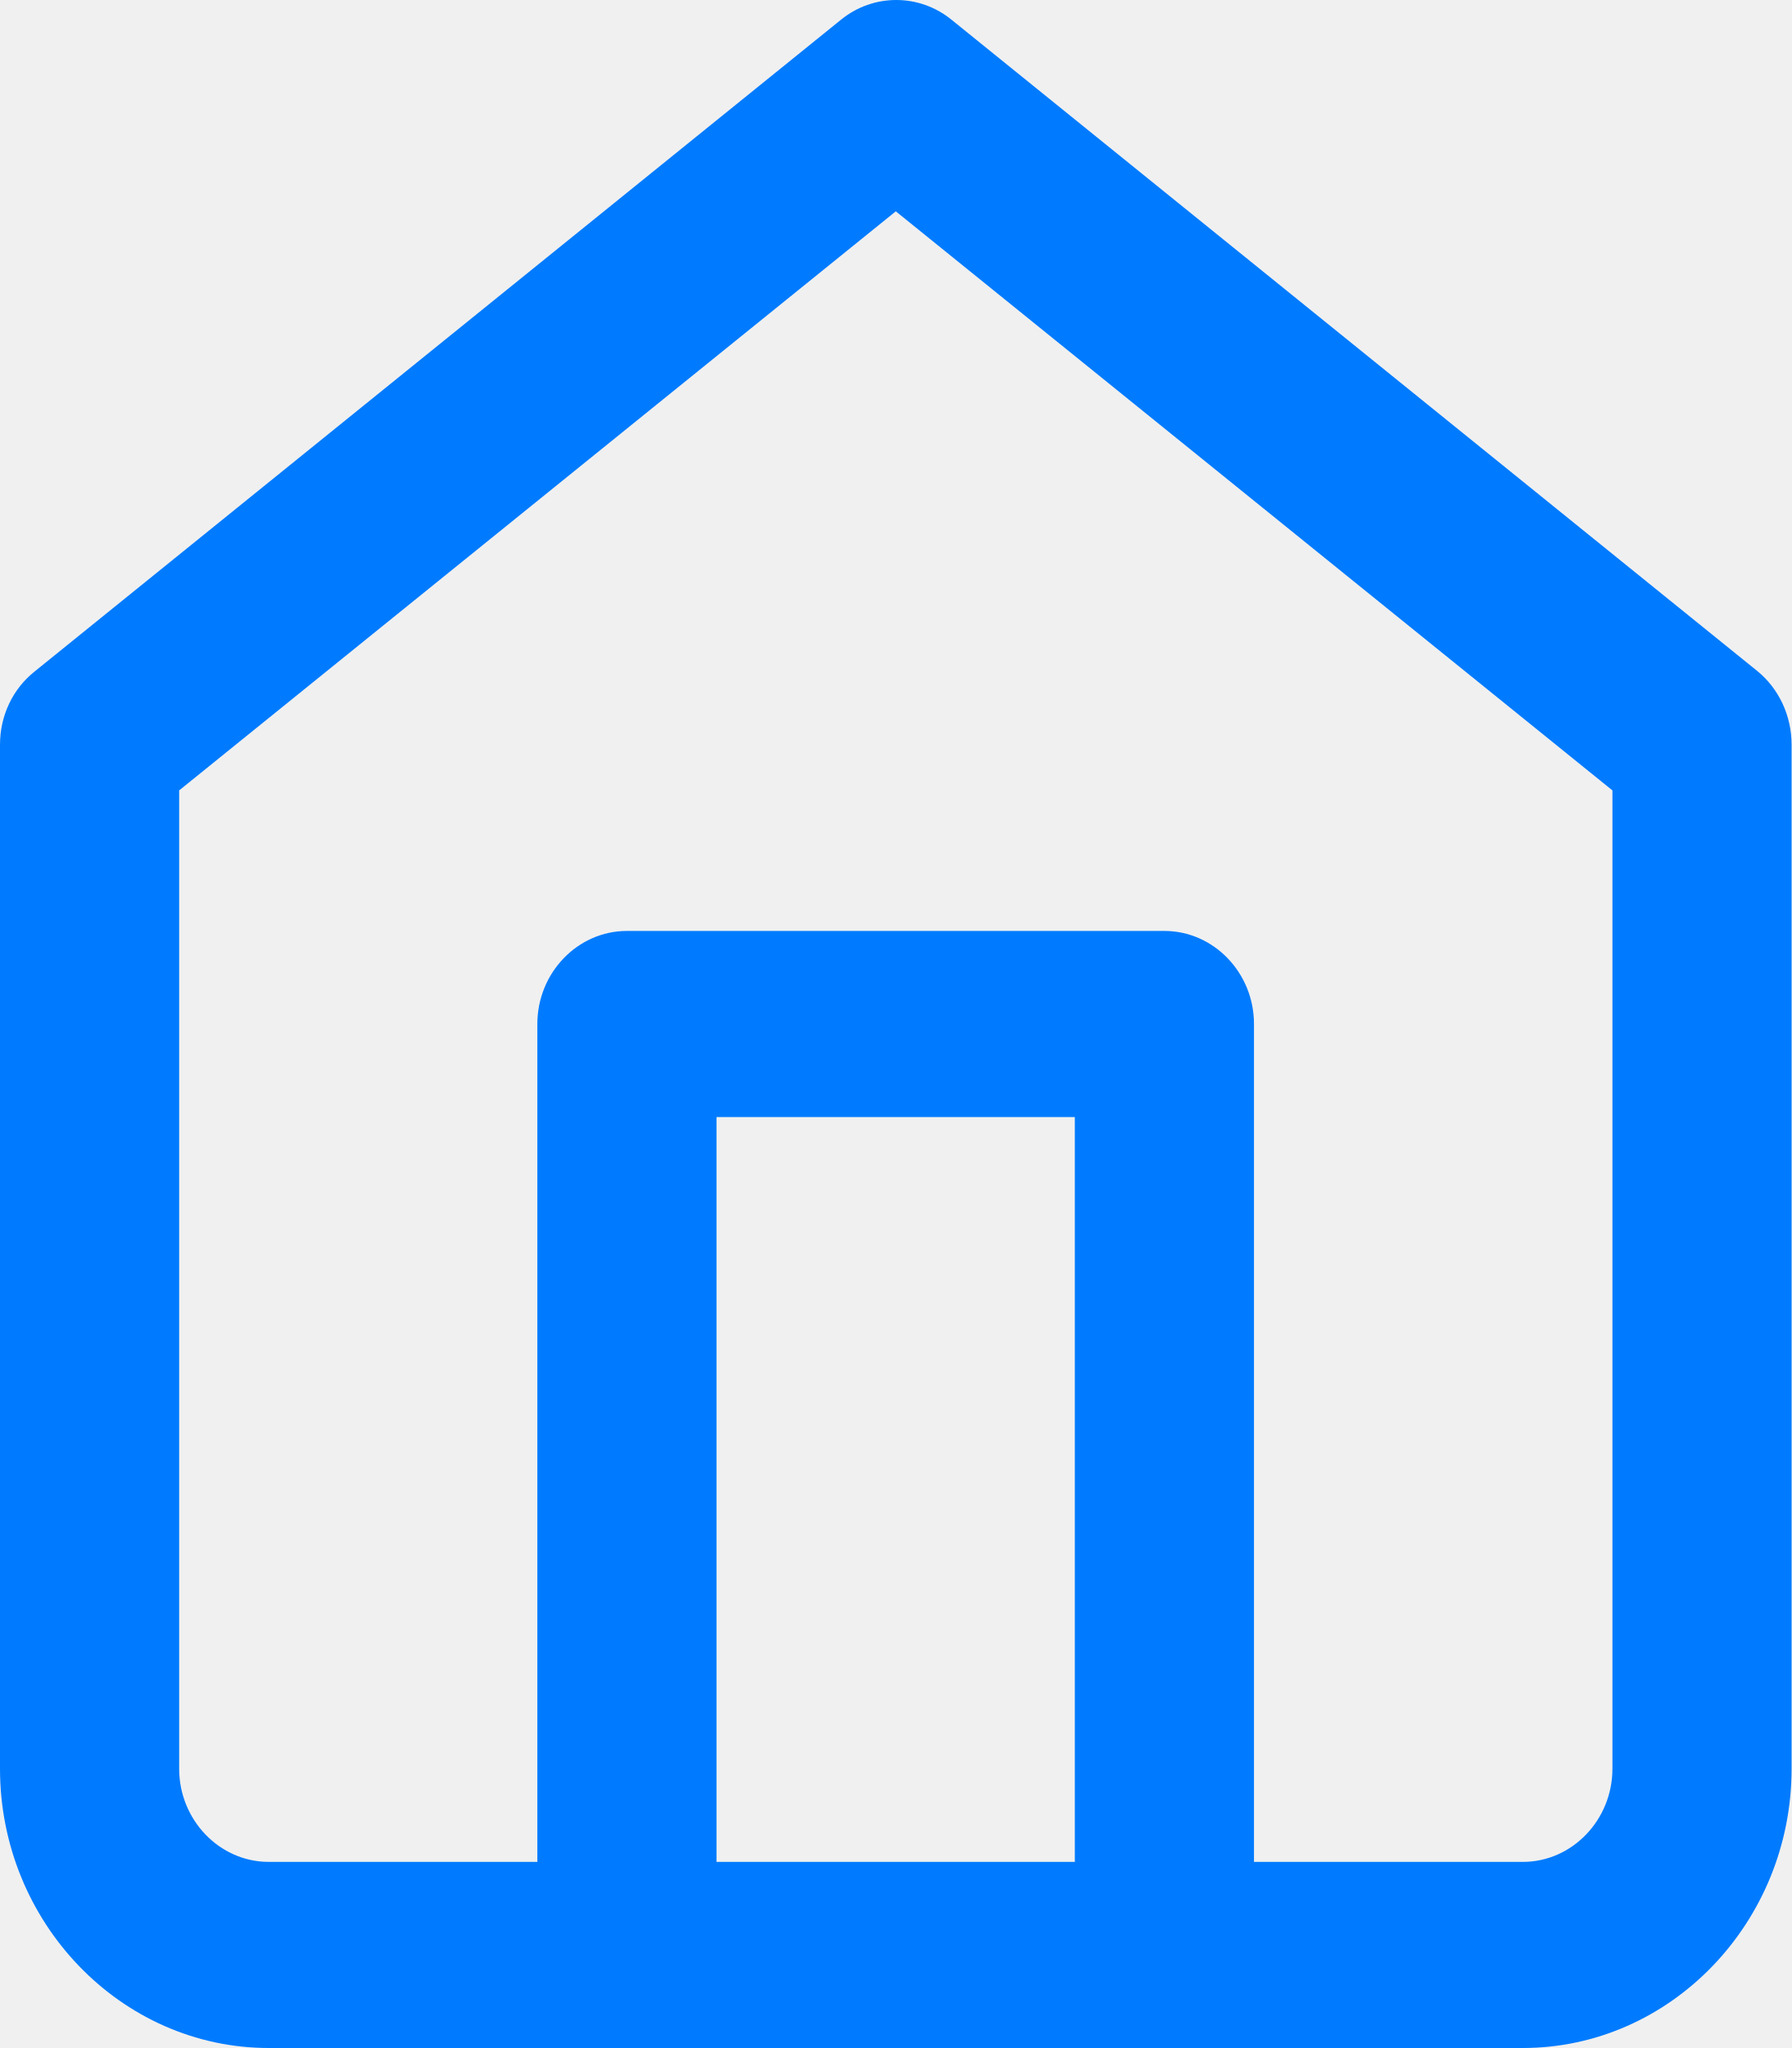
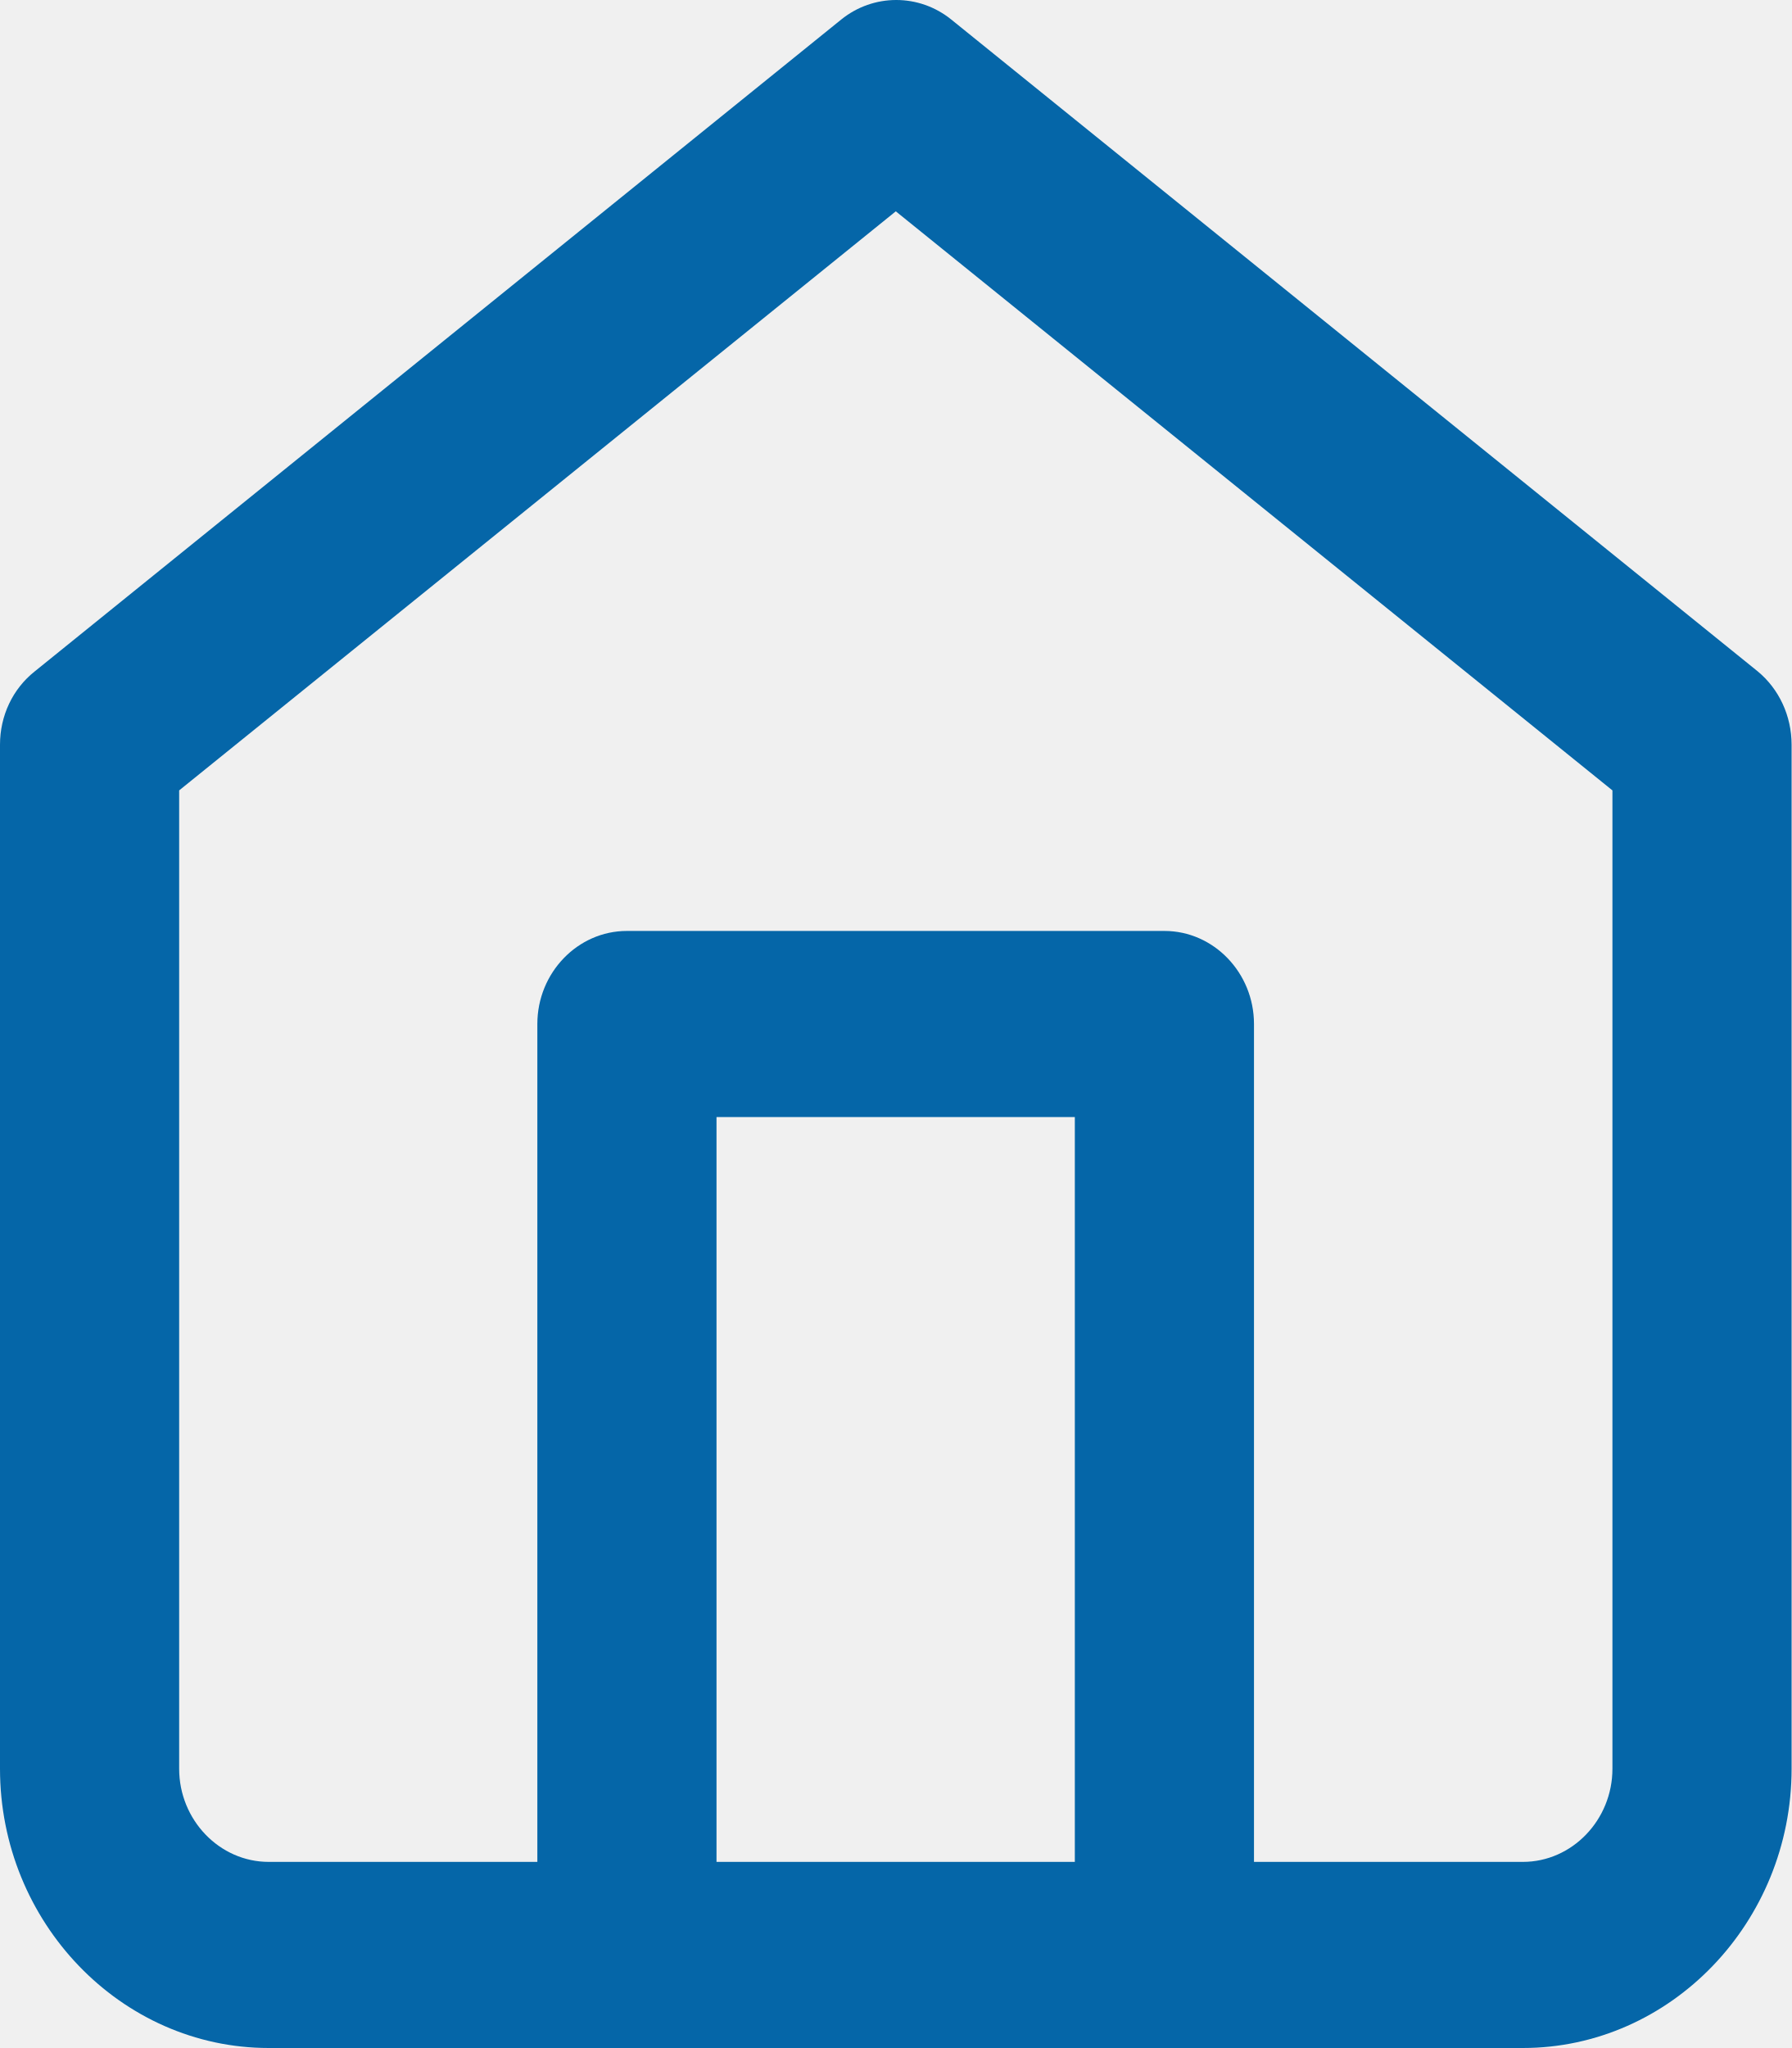
<svg xmlns="http://www.w3.org/2000/svg" width="14" height="16" viewBox="0 0 14 16" fill="none">
  <g clip-path="url(#clip0)">
-     <path d="M11.9 16H2.1C0.945 16 0 15.018 0 13.818V5.818C0 5.593 0.098 5.382 0.273 5.244L6.573 0.153C6.825 -0.051 7.182 -0.051 7.434 0.153L13.734 5.244C13.902 5.382 14 5.593 14 5.818V13.818C14 15.018 13.055 16 11.9 16ZM1.4 6.175V13.818C1.4 14.218 1.715 14.546 2.1 14.546H11.9C12.285 14.546 12.6 14.218 12.6 13.818V6.175L7 1.651L1.4 6.175Z" fill="#007BFF" />
-     <path d="M9.099 16C8.714 16 8.399 15.673 8.399 15.273V8.727H5.599V15.273C5.599 15.673 5.284 16 4.899 16C4.514 16 4.199 15.673 4.199 15.273V8C4.199 7.6 4.514 7.273 4.899 7.273H9.099C9.484 7.273 9.799 7.6 9.799 8V15.273C9.799 15.673 9.484 16 9.099 16Z" fill="#007BFF" />
+     <path d="M11.9 16H2.1C0.945 16 0 15.018 0 13.818V5.818C0 5.593 0.098 5.382 0.273 5.244L6.573 0.153C6.825 -0.051 7.182 -0.051 7.434 0.153L13.734 5.244C13.902 5.382 14 5.593 14 5.818V13.818C14 15.018 13.055 16 11.9 16ZM1.4 6.175V13.818C1.4 14.218 1.715 14.546 2.1 14.546H11.9C12.285 14.546 12.6 14.218 12.6 13.818V6.175L7 1.651L1.4 6.175Z" fill="#0566A8" />
+     <path d="M9.099 16C8.714 16 8.399 15.673 8.399 15.273V8.727H5.599V15.273C5.599 15.673 5.284 16 4.899 16C4.514 16 4.199 15.673 4.199 15.273V8C4.199 7.6 4.514 7.273 4.899 7.273H9.099C9.484 7.273 9.799 7.6 9.799 8V15.273C9.799 15.673 9.484 16 9.099 16Z" fill="#0566A8" />
  </g>
  <defs>
    <clipPath id="clip0">
      <rect width="14" height="16" fill="white" />
    </clipPath>
  </defs>
</svg>
